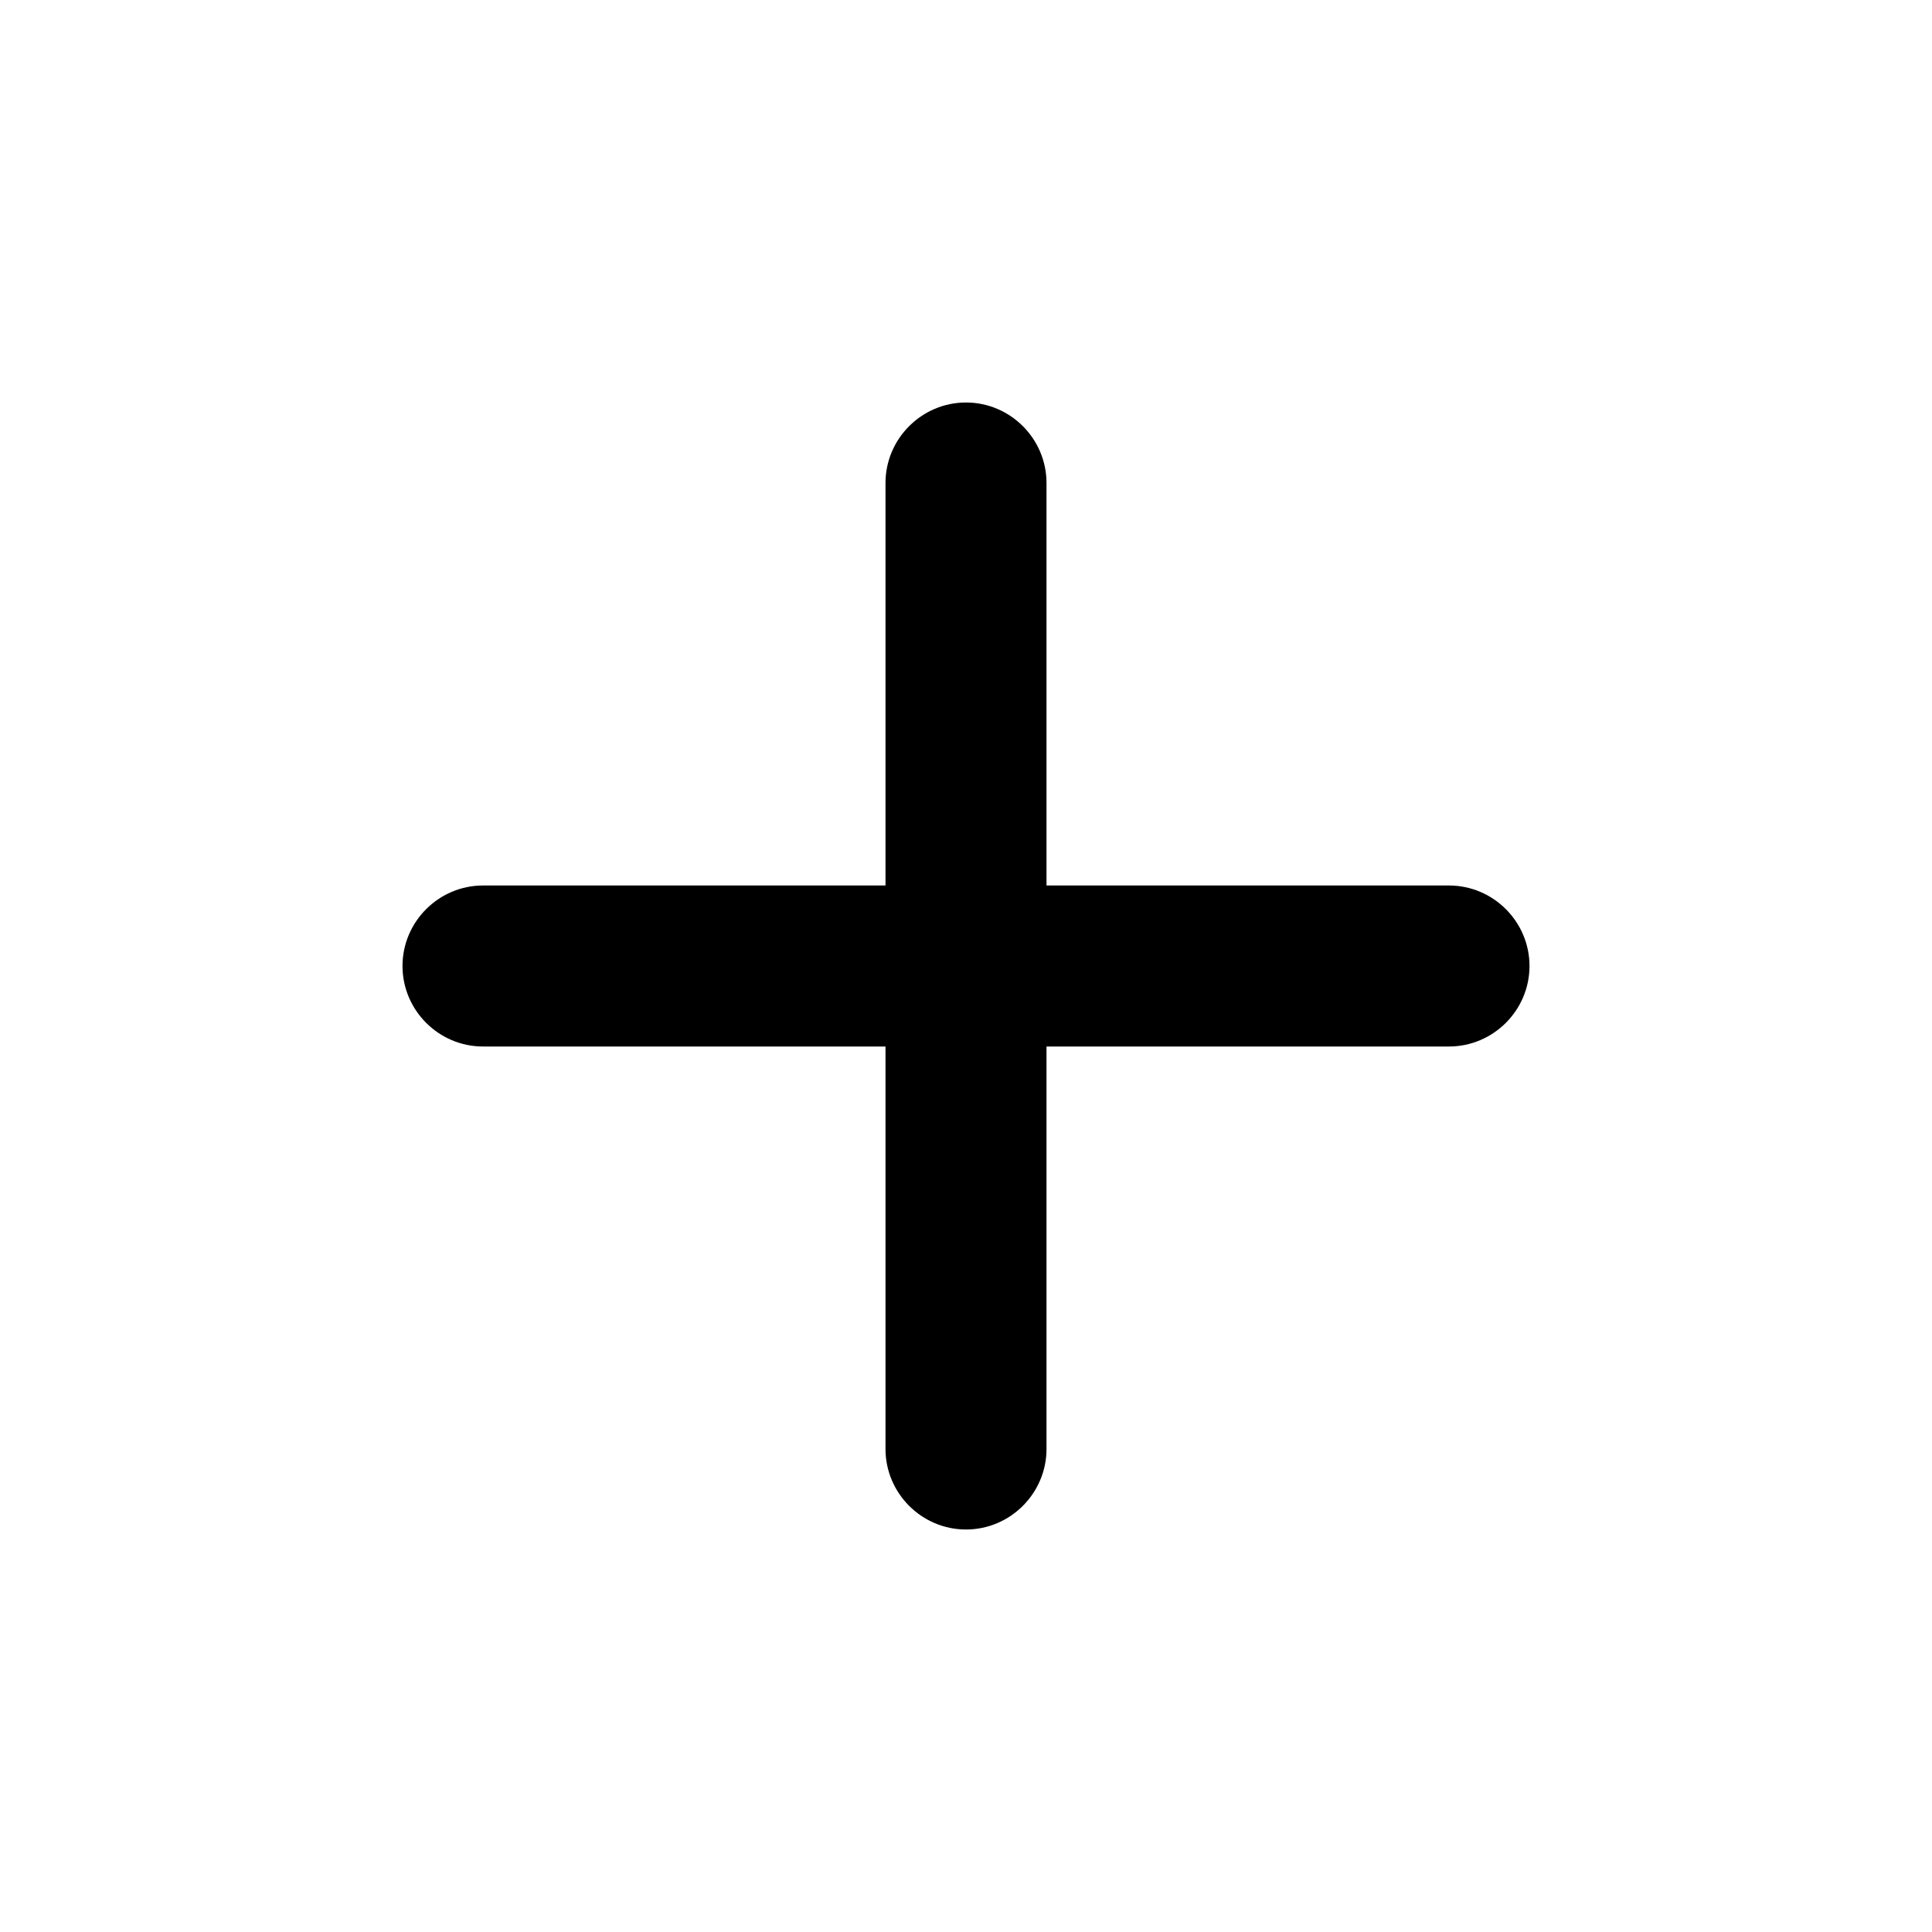
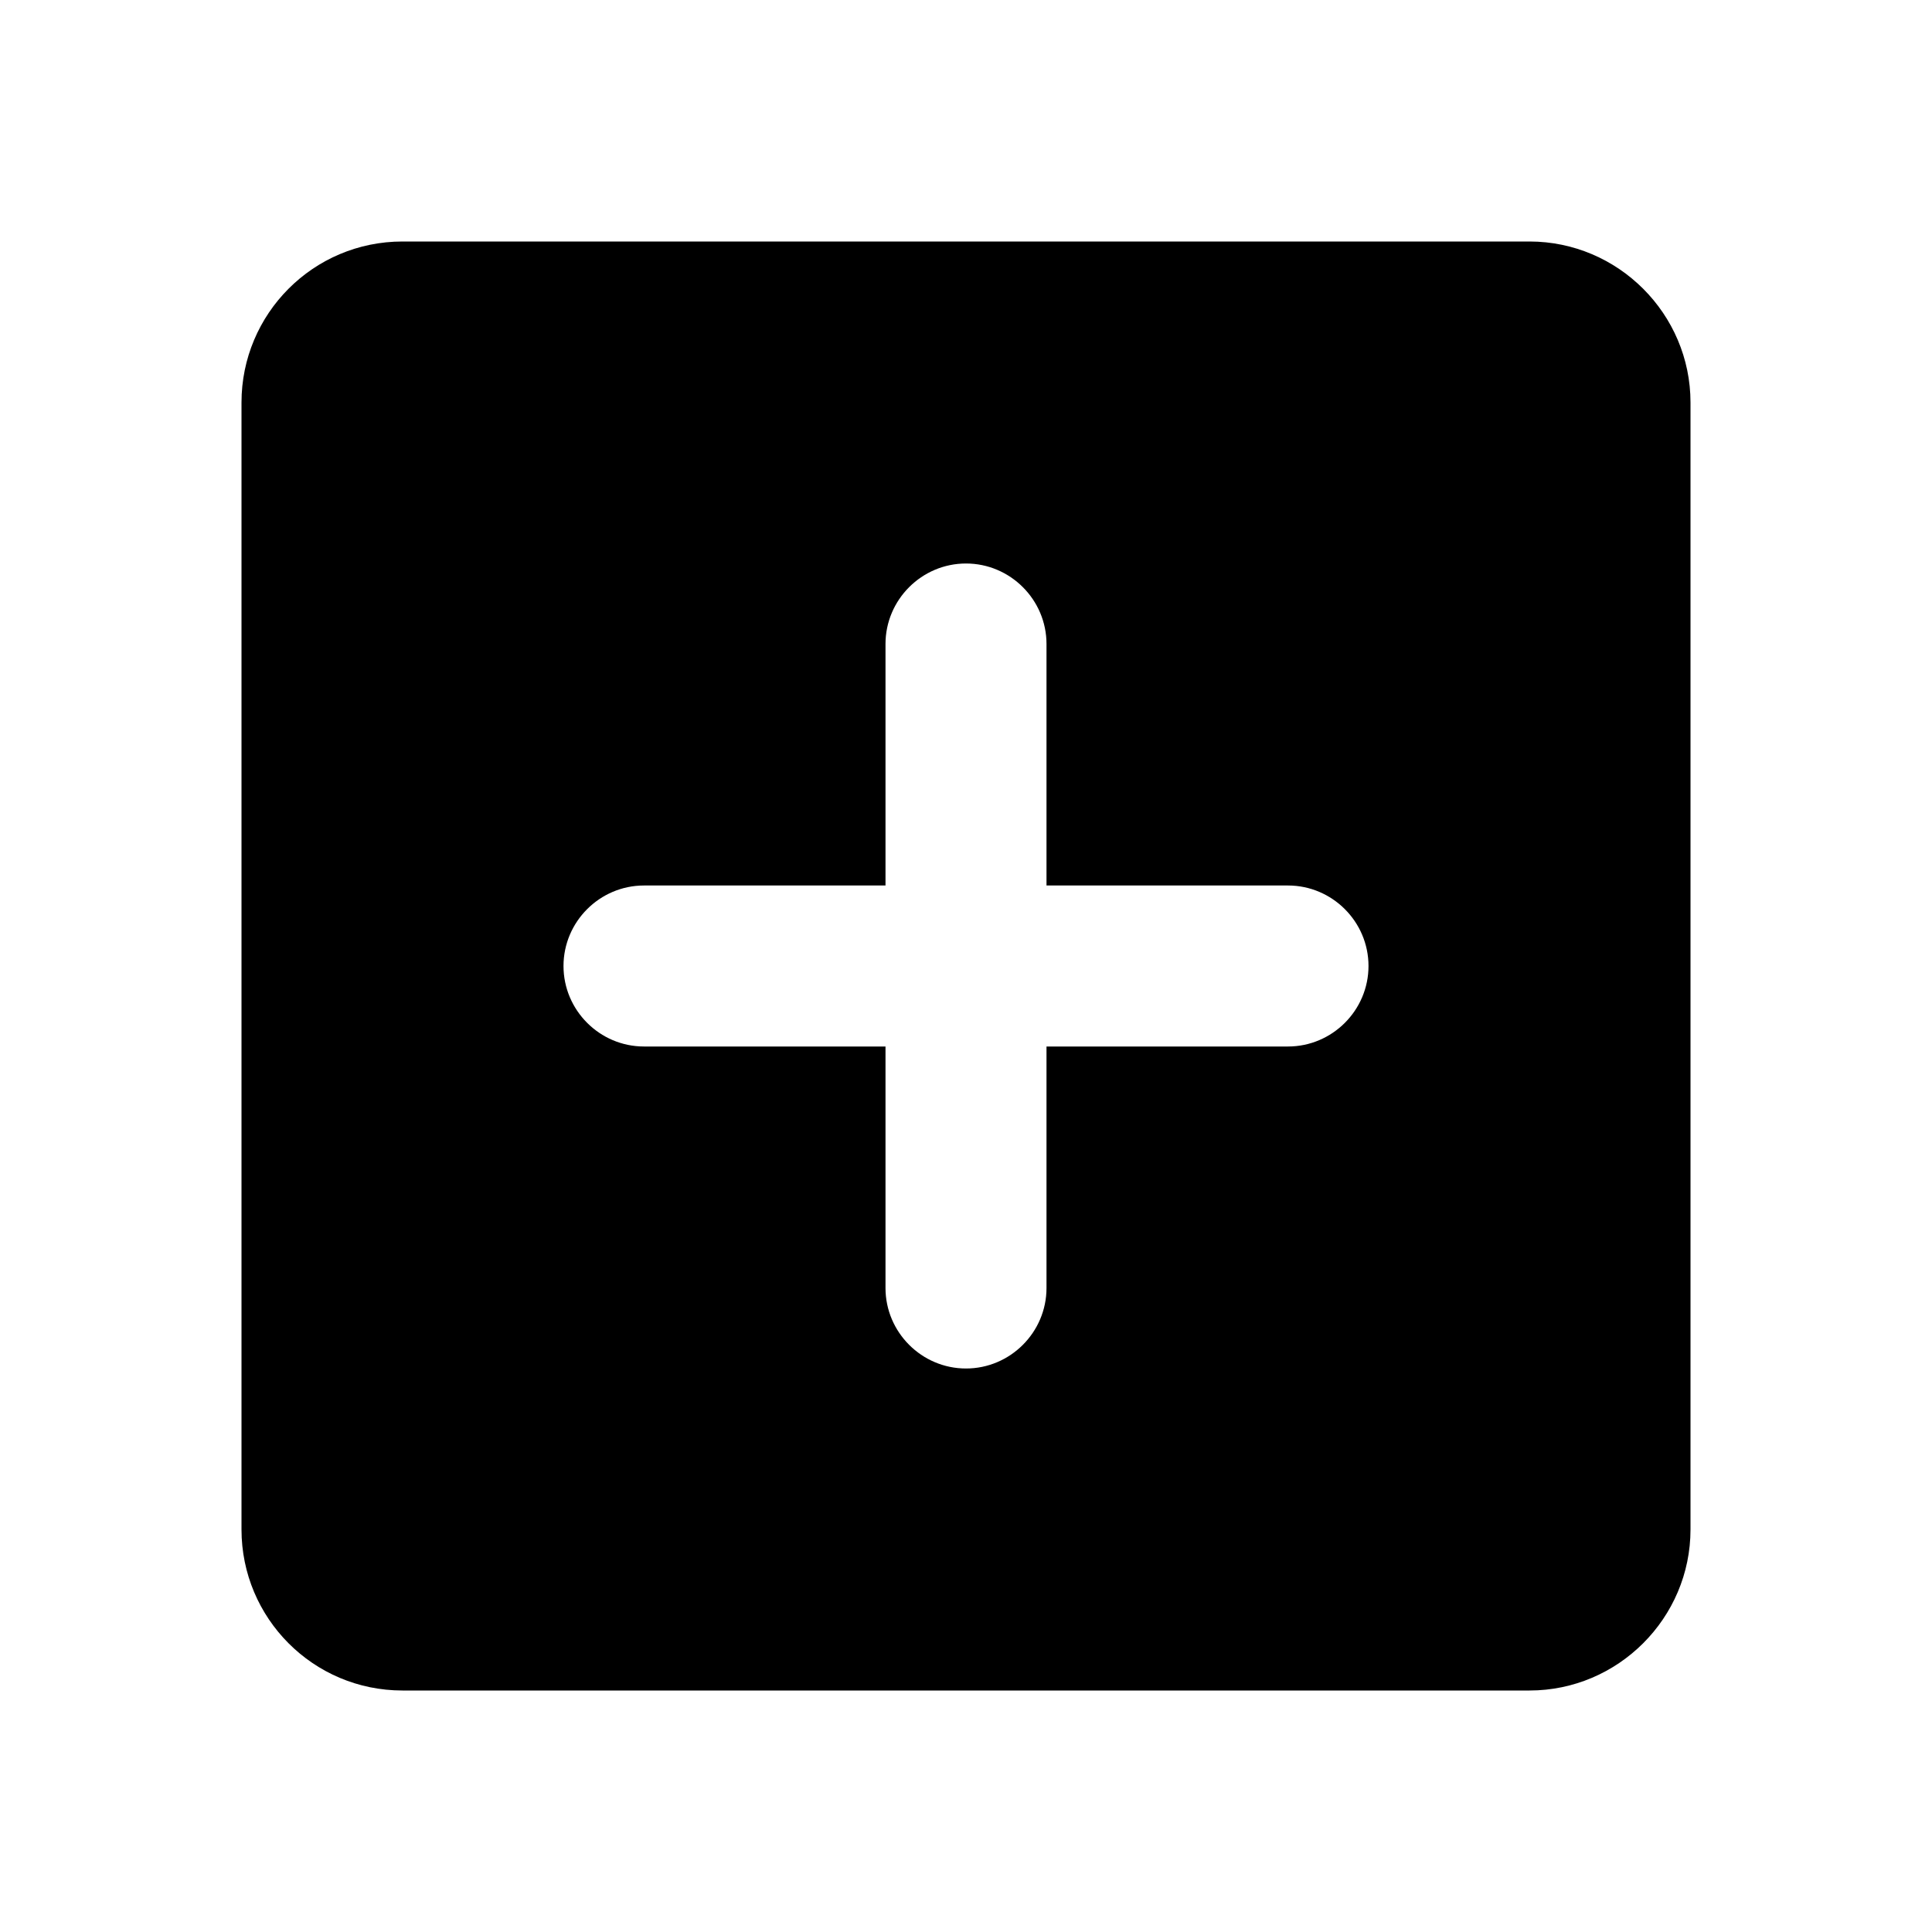
<svg xmlns="http://www.w3.org/2000/svg" height="24" viewBox="0 0 24 24" width="24">
-   <path d="M18 13h-5v5c0 .55-.45 1-1 1s-1-.45-1-1v-5H6c-.55 0-1-.45-1-1s.45-1 1-1h5V6c0-.55.45-1 1-1s1 .45 1 1v5h5c.55 0 1 .45 1 1s-.45 1-1 1z" />
+   <path d="M19 3H5c-1.11 0-2 .9-2 2v14c0 1.1.89 2 2 2h14c1.1 0 2-.9 2-2V5c0-1.1-.9-2-2-2zm-3 10h-3v3c0 .55-.45 1-1 1s-1-.45-1-1v-3H8c-.55 0-1-.45-1-1s.45-1 1-1h3V8c0-.55.45-1 1-1s1 .45 1 1v3h3c.55 0 1 .45 1 1s-.45 1-1 1z" />
</svg>
